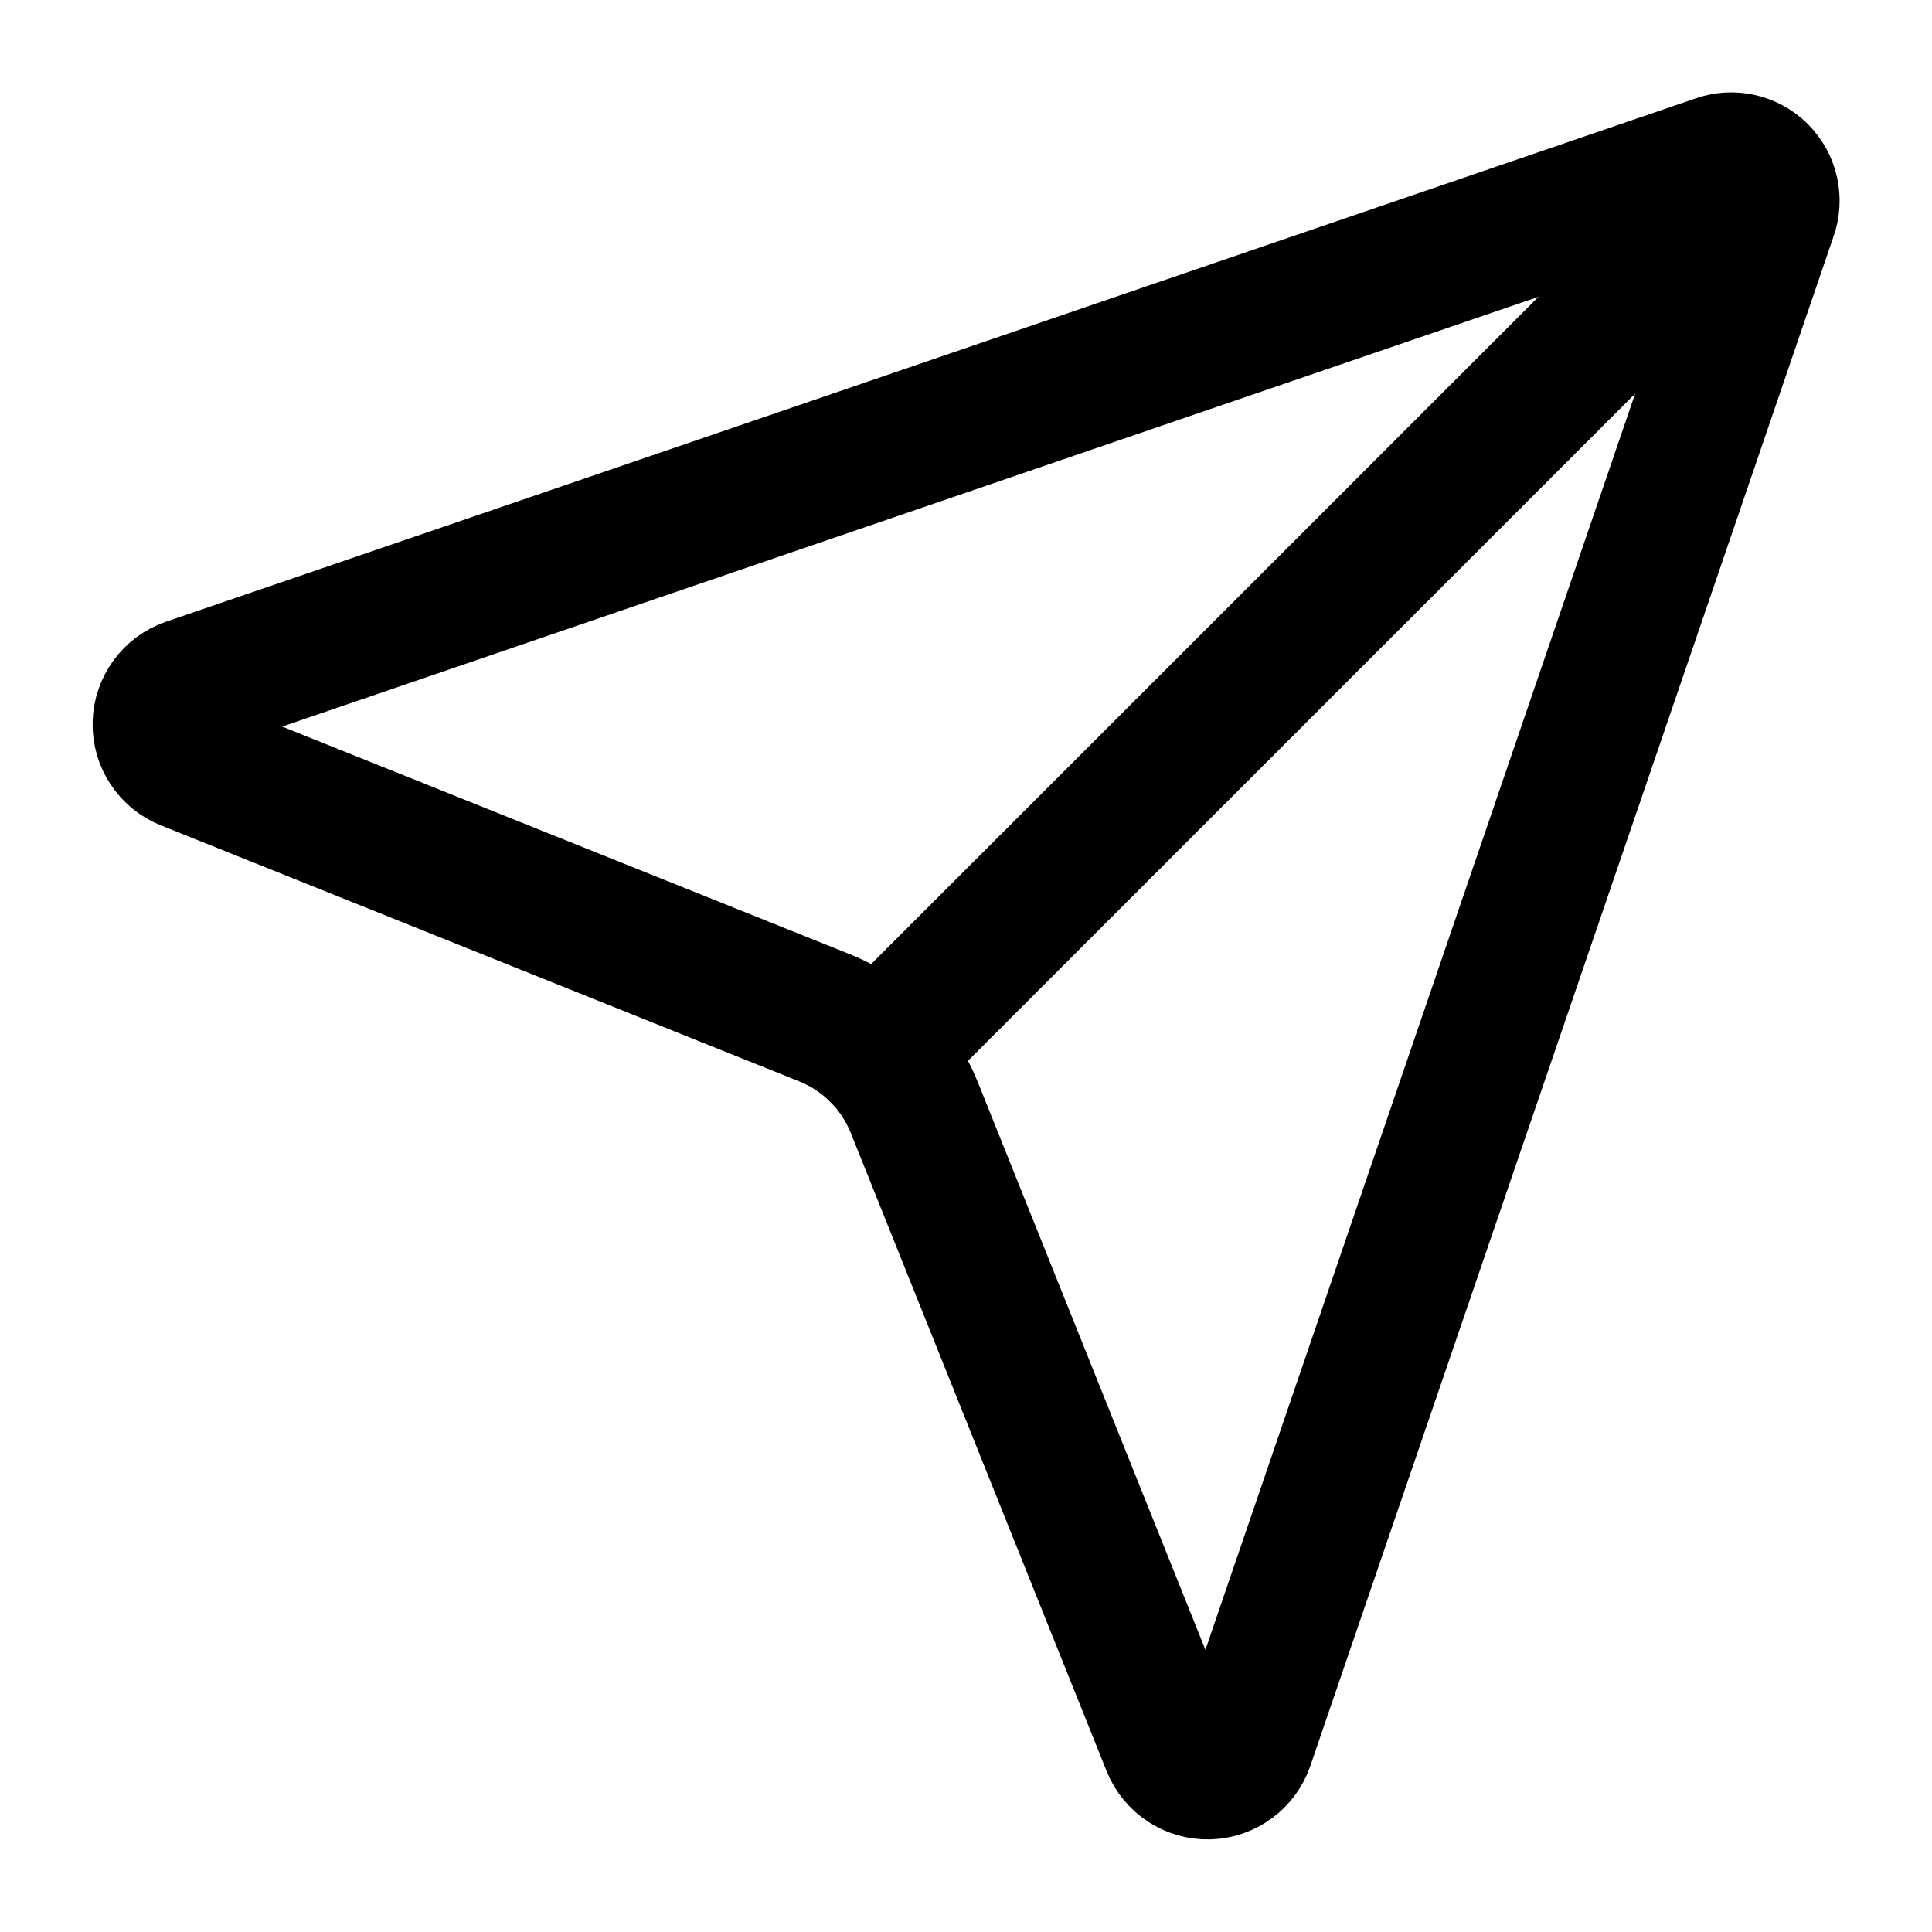
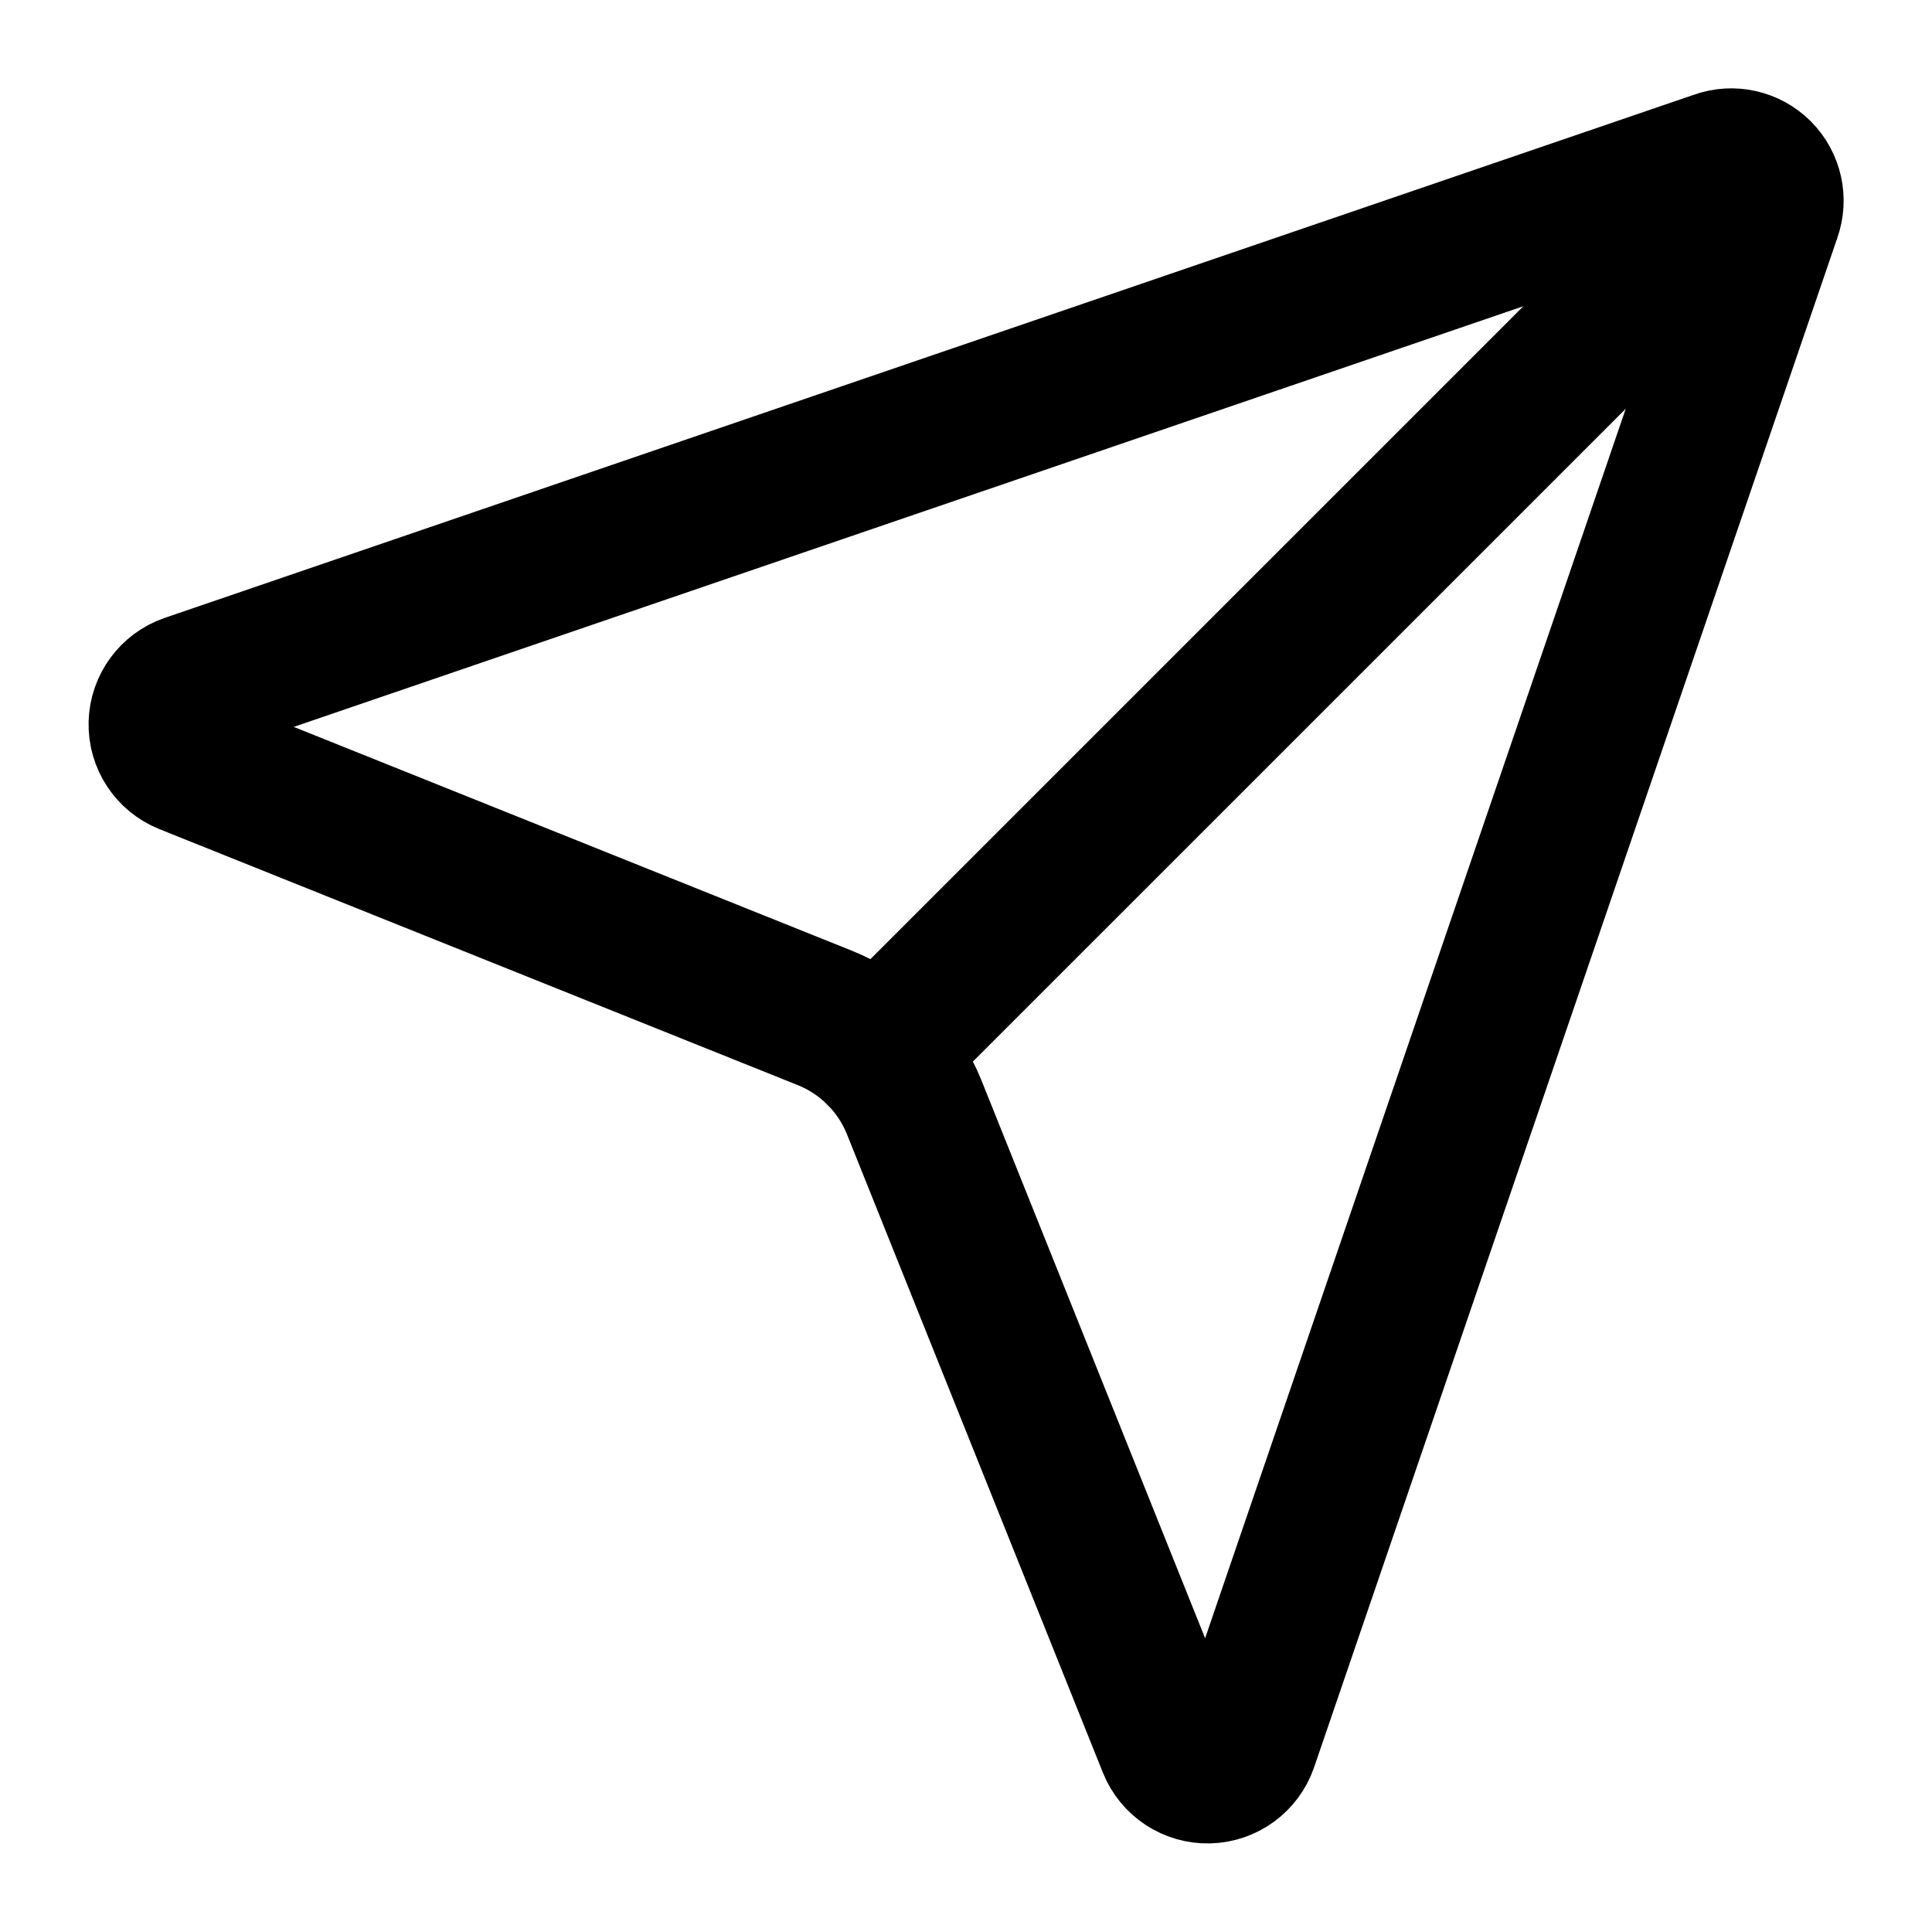
- <svg xmlns="http://www.w3.org/2000/svg" width="24" height="24" viewBox="0 0 24 24" fill="none" stroke="#000000" stroke-width="1.7" stroke-linecap="round" stroke-linejoin="round">
+ <svg xmlns="http://www.w3.org/2000/svg" width="24" height="24" viewBox="0 0 24 24" fill="none" stroke="#000000" stroke-width="1.8" stroke-linecap="round" stroke-linejoin="round">
  <path d="M14.536 21.686a.5.5 0 0 0 .937-.024l6.5-19a.496.496 0 0 0-.635-.635l-19 6.5a.5.5 0 0 0-.024.937l7.93 3.18a2 2 0 0 1 1.112 1.11z" />
  <path d="m21.854 2.147-10.94 10.939" />
</svg>
